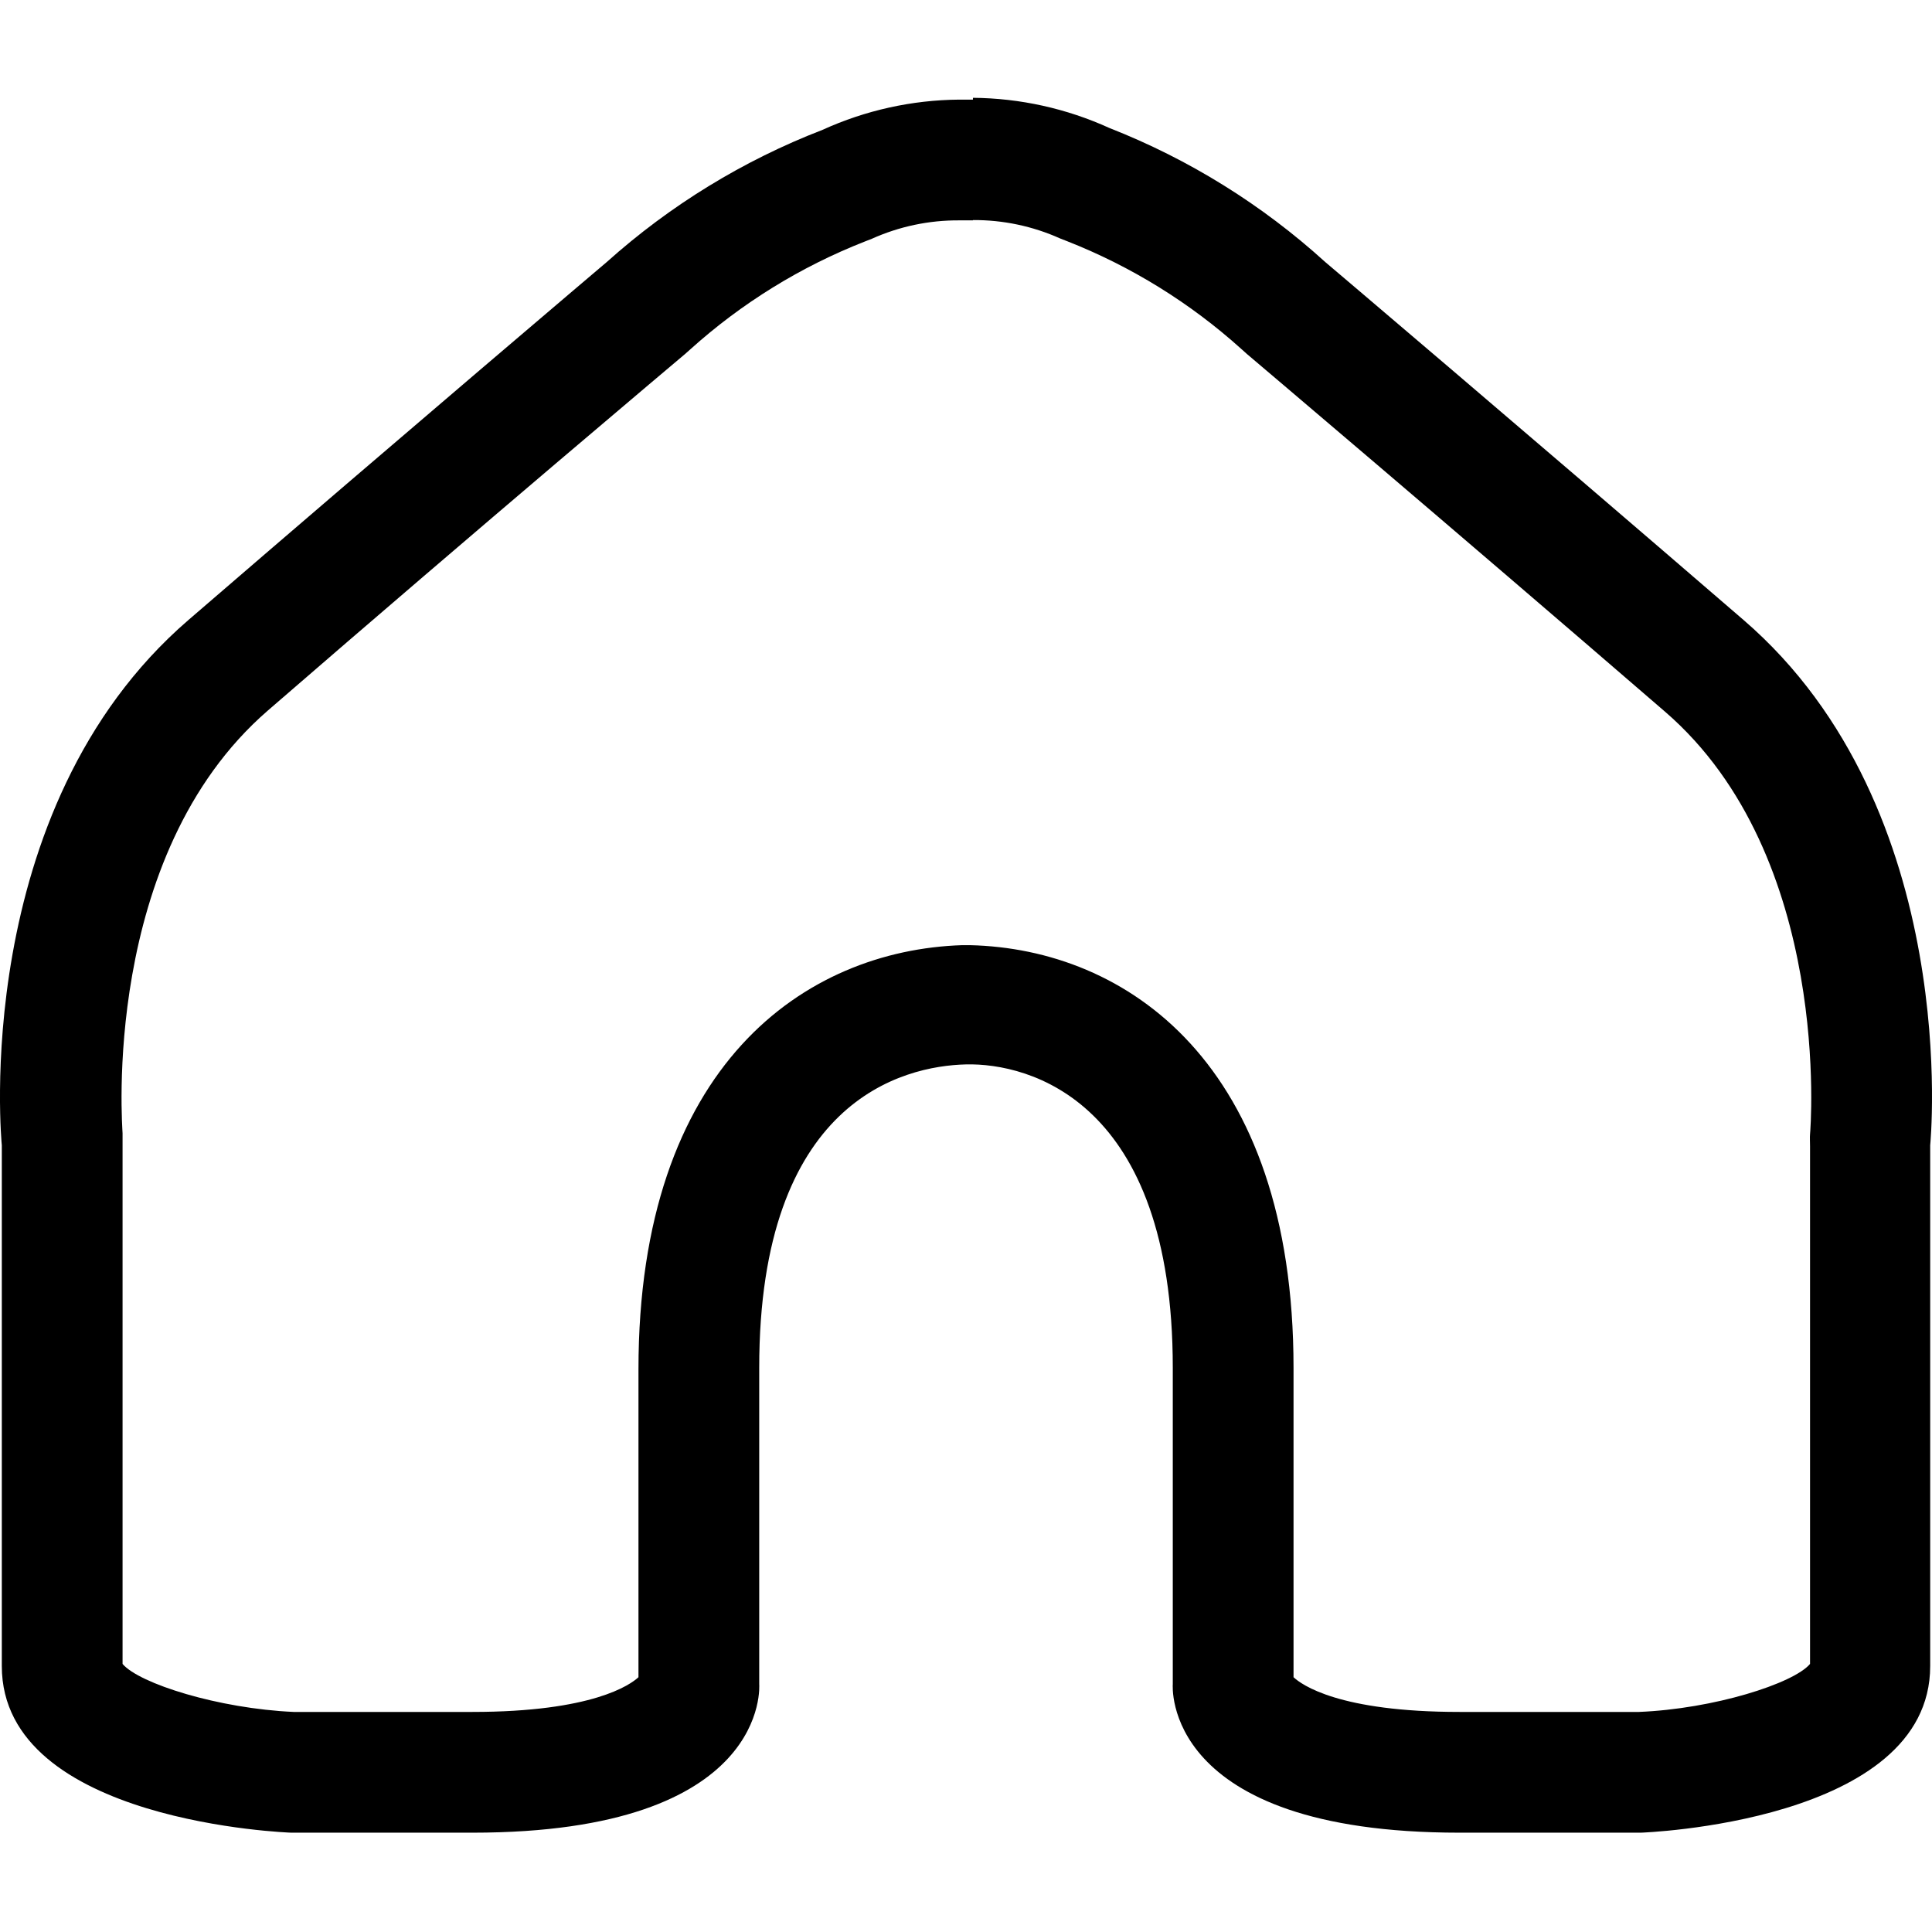
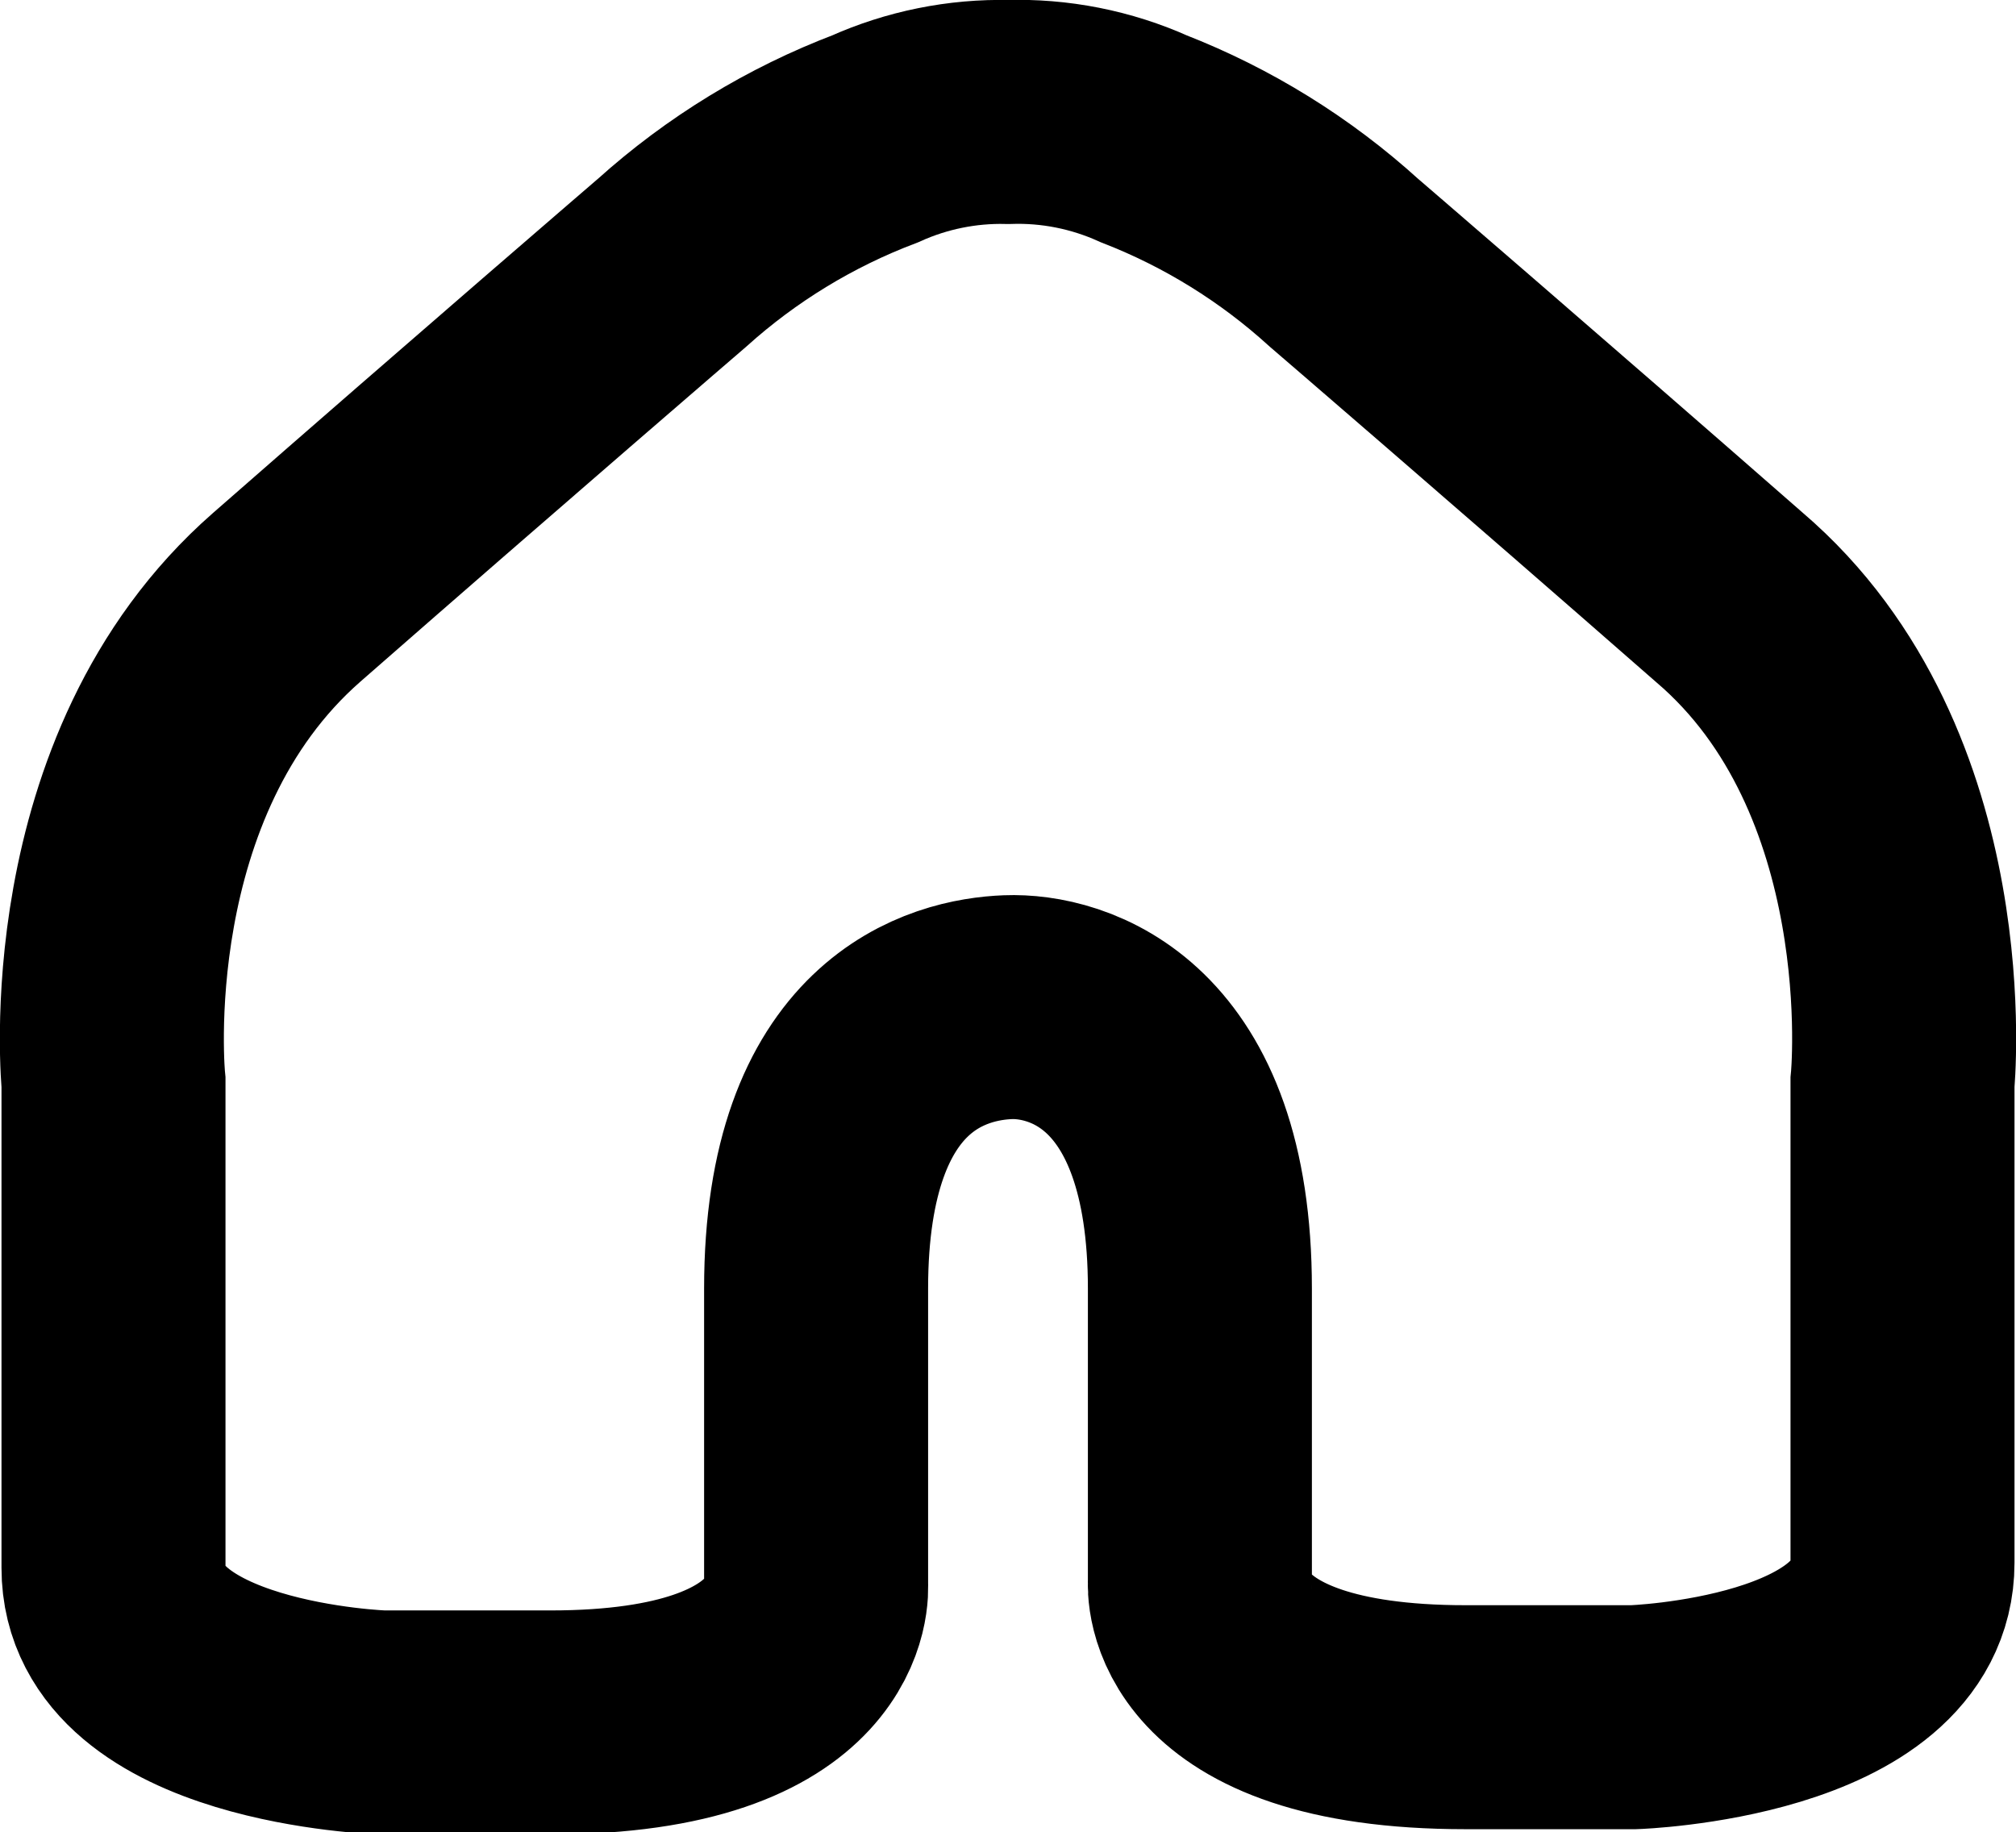
- <svg xmlns="http://www.w3.org/2000/svg" viewBox="0 0 64 64">
+ <svg xmlns="http://www.w3.org/2000/svg" viewBox="0 0 27 24.53">
  <defs>
-     <style>.cls-1{fill:none;}</style>
+     <style>.cls-1,.cls-2{fill:none;}.cls-2{stroke:#000;stroke-miterlimit:10;stroke-width:3px;}</style>
  </defs>
  <g id="Layer_2" data-name="Layer 2">
    <g id="Layer_1-2" data-name="Layer 1">
      <g id="home_outline">
-         <rect class="cls-1" width="64" height="64" />
-         <path d="M32.23,7.29a6.94,6.94,0,0,1,2.89.61l.23.09a19,19,0,0,1,5.77,3.57l.19.17c.07.06,6.65,5.63,13.84,11.84,5.58,4.81,4.82,13.9,4.81,14s0,.27,0,.4V55.12c-.55.65-3.19,1.49-5.67,1.59H48.35c-4,0-5.23-.9-5.5-1.15V45.31c0-10.1-5.54-13.88-10.72-14h-.26c-5.18.17-10.72,3.95-10.72,14.05V55.56c-.27.25-1.52,1.15-5.5,1.15H9.73c-2.49-.11-5.12-.94-5.67-1.59V37.94c0-.13,0-.26,0-.4s-.75-9.18,4.81-14C16,17.36,22.62,11.79,22.69,11.73l.18-.16A19,19,0,0,1,28.65,8l.23-.09a6.94,6.94,0,0,1,2.89-.61h.46m0-4h-.46a11.13,11.13,0,0,0-4.52,1A23.29,23.29,0,0,0,20.1,8.68S13.53,14.25,6.24,20.54.06,37.94.06,37.94V55.19c0,5.2,9.59,5.52,9.59,5.52h6c9.91,0,9.5-4.92,9.5-4.92V45.31c0-8.85,4.76-10,6.85-10.05s6.85,1.2,6.85,10.05V55.79s-.41,4.92,9.5,4.92h6s9.59-.32,9.59-5.52V37.94s1.11-11.11-6.18-17.4S43.9,8.68,43.9,8.68a23.29,23.29,0,0,0-7.15-4.44,11.13,11.13,0,0,0-4.52-1Z" />
+         <rect class="cls-1" x="1.5" y="0.27" width="24" height="24" />
+         <path class="cls-2" d="M23.16,8C20.43,5.61,18,3.52,18,3.52a8.65,8.65,0,0,0-2.68-1.66A4.11,4.11,0,0,0,13.5,1.5a4.11,4.11,0,0,0-1.78.36A8.65,8.65,0,0,0,9,3.52S6.57,5.61,3.84,8,1.52,14.5,1.52,14.5V21c0,1.95,3.6,2.07,3.6,2.07H7.37c3.72,0,3.56-1.84,3.56-1.84V17.26c0-3.32,1.79-3.74,2.57-3.77s2.57.45,2.57,3.77v3.93S15.91,23,19.63,23h2.25s3.6-.12,3.6-2.07V14.5S25.89,10.33,23.16,8Z" />
      </g>
    </g>
  </g>
</svg>
